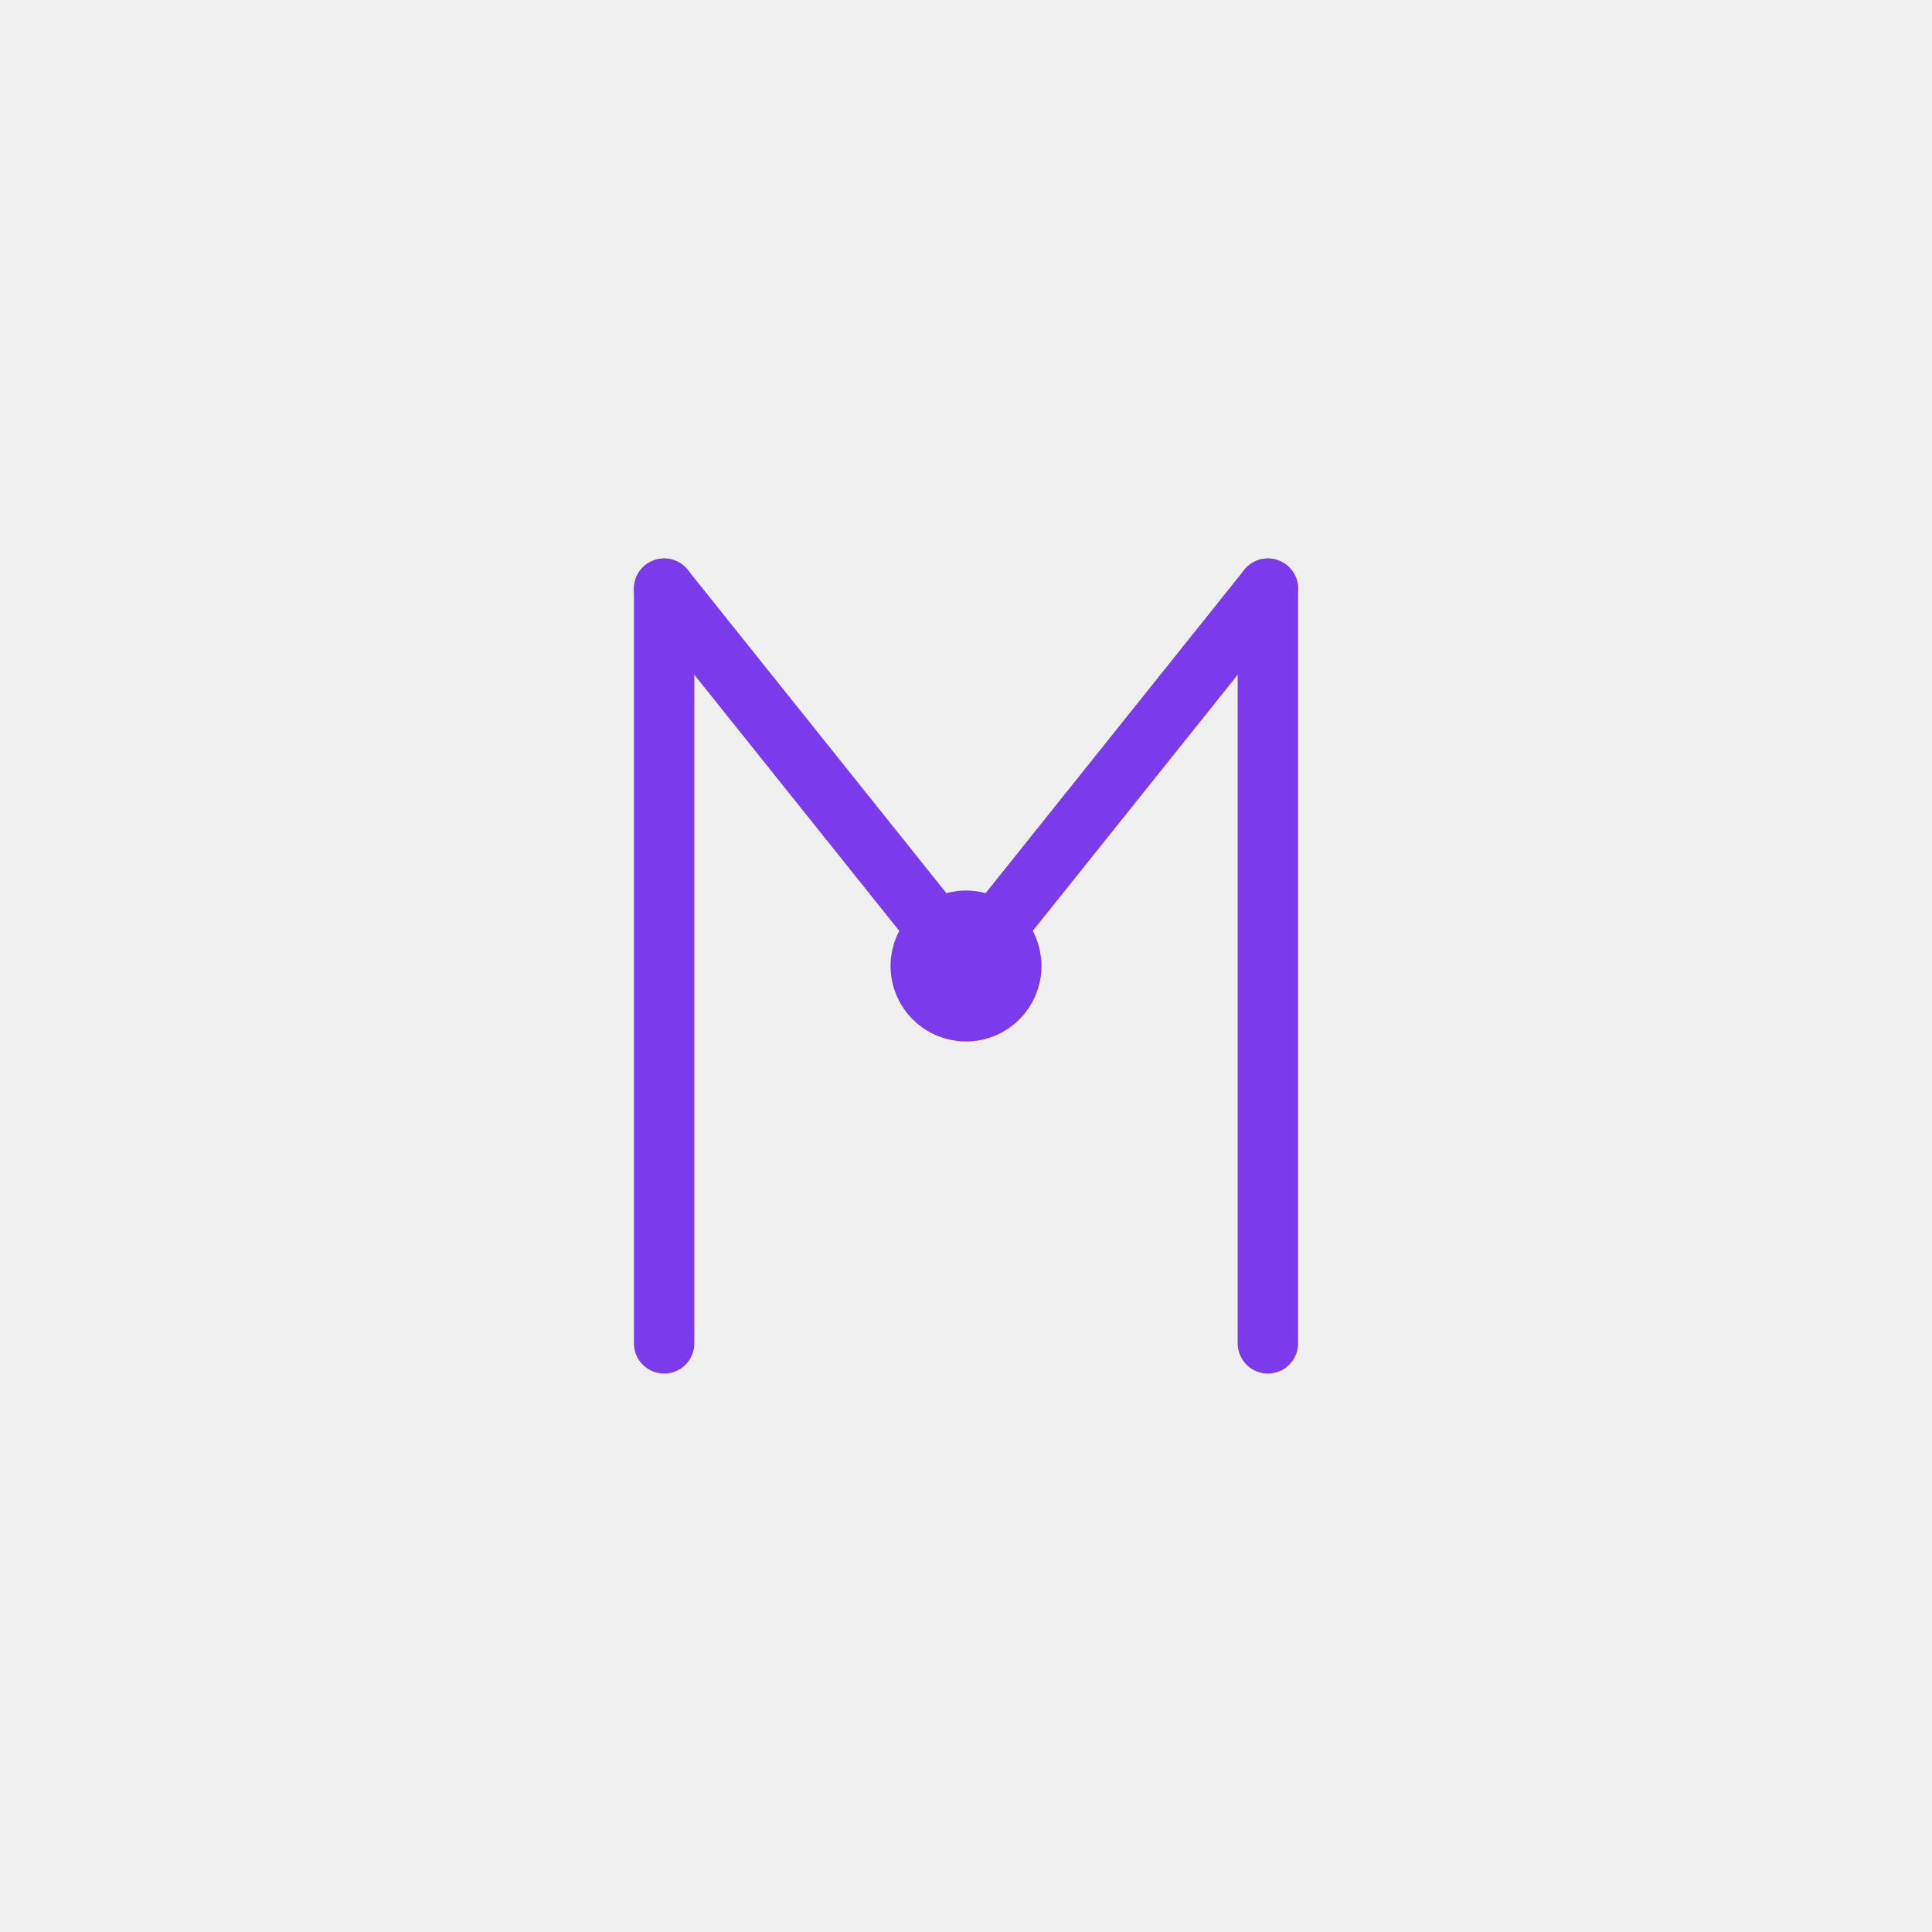
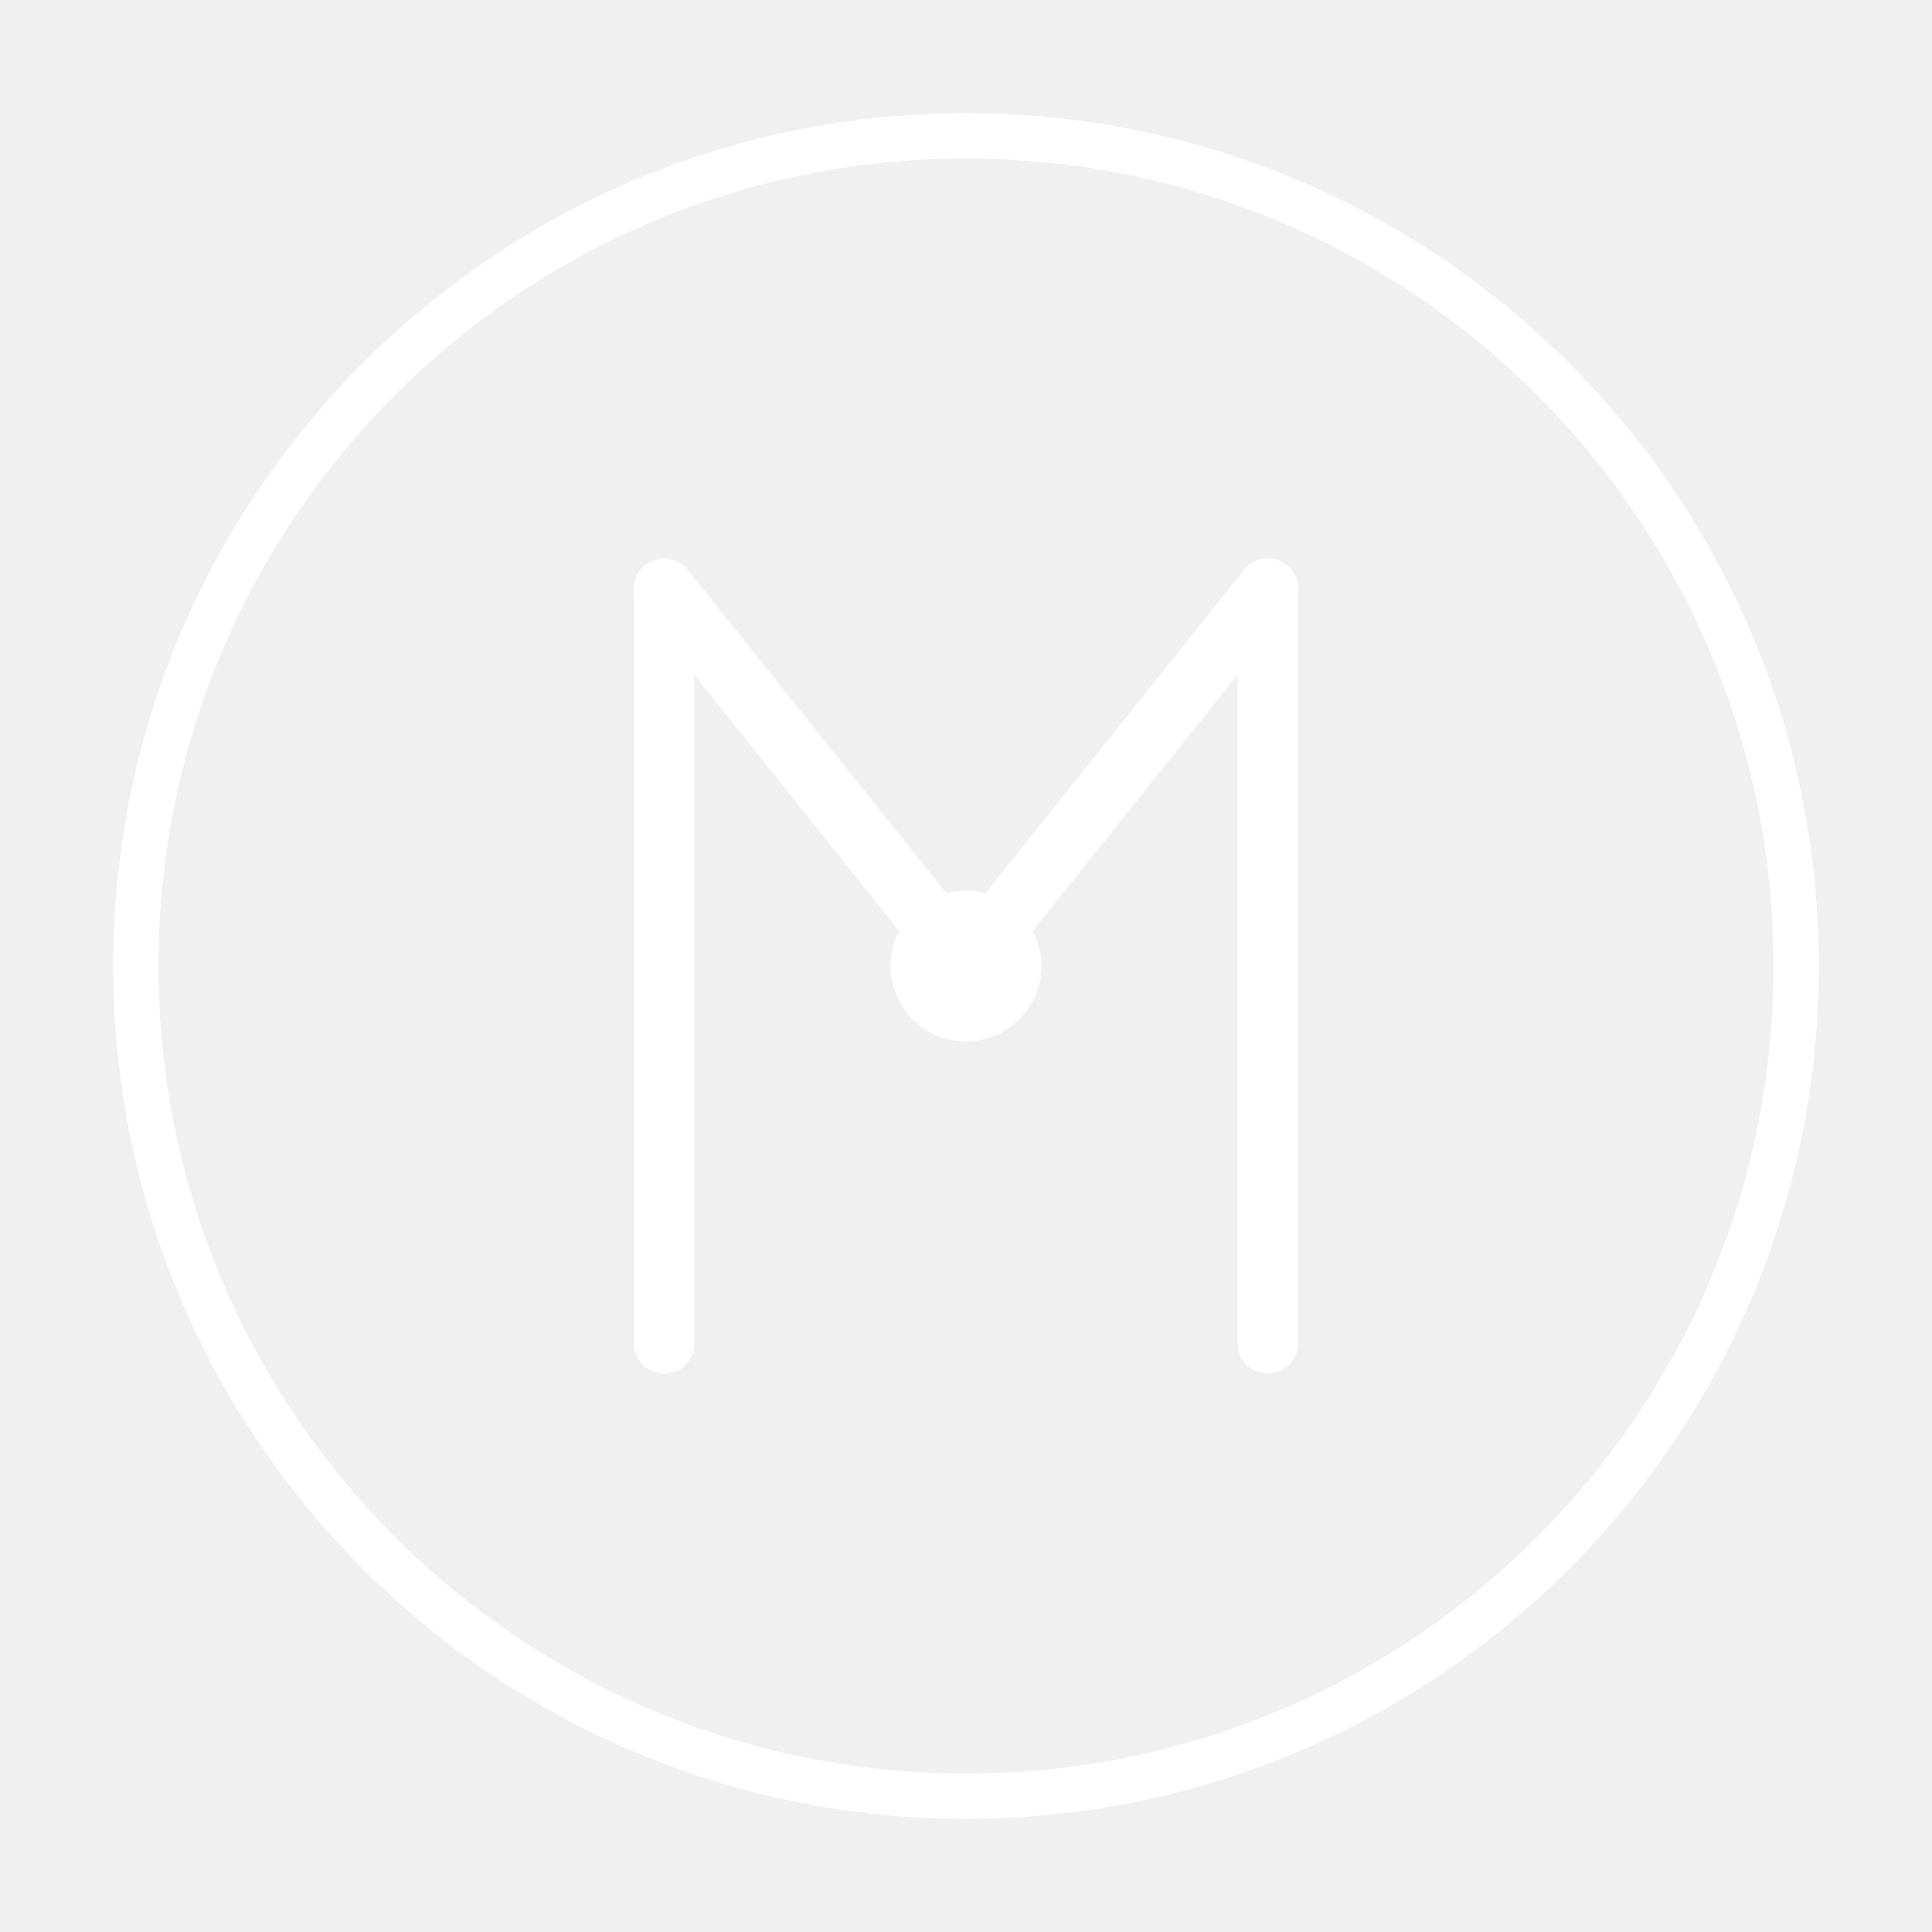
<svg xmlns="http://www.w3.org/2000/svg" viewBox="0 0 512 512" width="512" height="512">
-   <g transform="translate(256,256)" stroke="#7c3aed" stroke-width="16" fill="none" stroke-linecap="round" stroke-linejoin="round">
+   <circle cx="256" cy="256" r="220" fill="none" stroke="white" stroke-width="12" />
+   <g transform="translate(256,256)" stroke="white" stroke-width="16" fill="none" stroke-linecap="round" stroke-linejoin="round">
    <line x1="-80" y1="-100" x2="-80" y2="100" />
    <line x1="80" y1="-100" x2="80" y2="100" />
    <line x1="-80" y1="-100" x2="0" y2="0" />
    <line x1="80" y1="-100" x2="0" y2="0" />
-     <circle cx="0" cy="0" r="12" fill="#7c3aed" />
+     <circle cx="0" cy="0" r="12" fill="white" />
  </g>
</svg>
